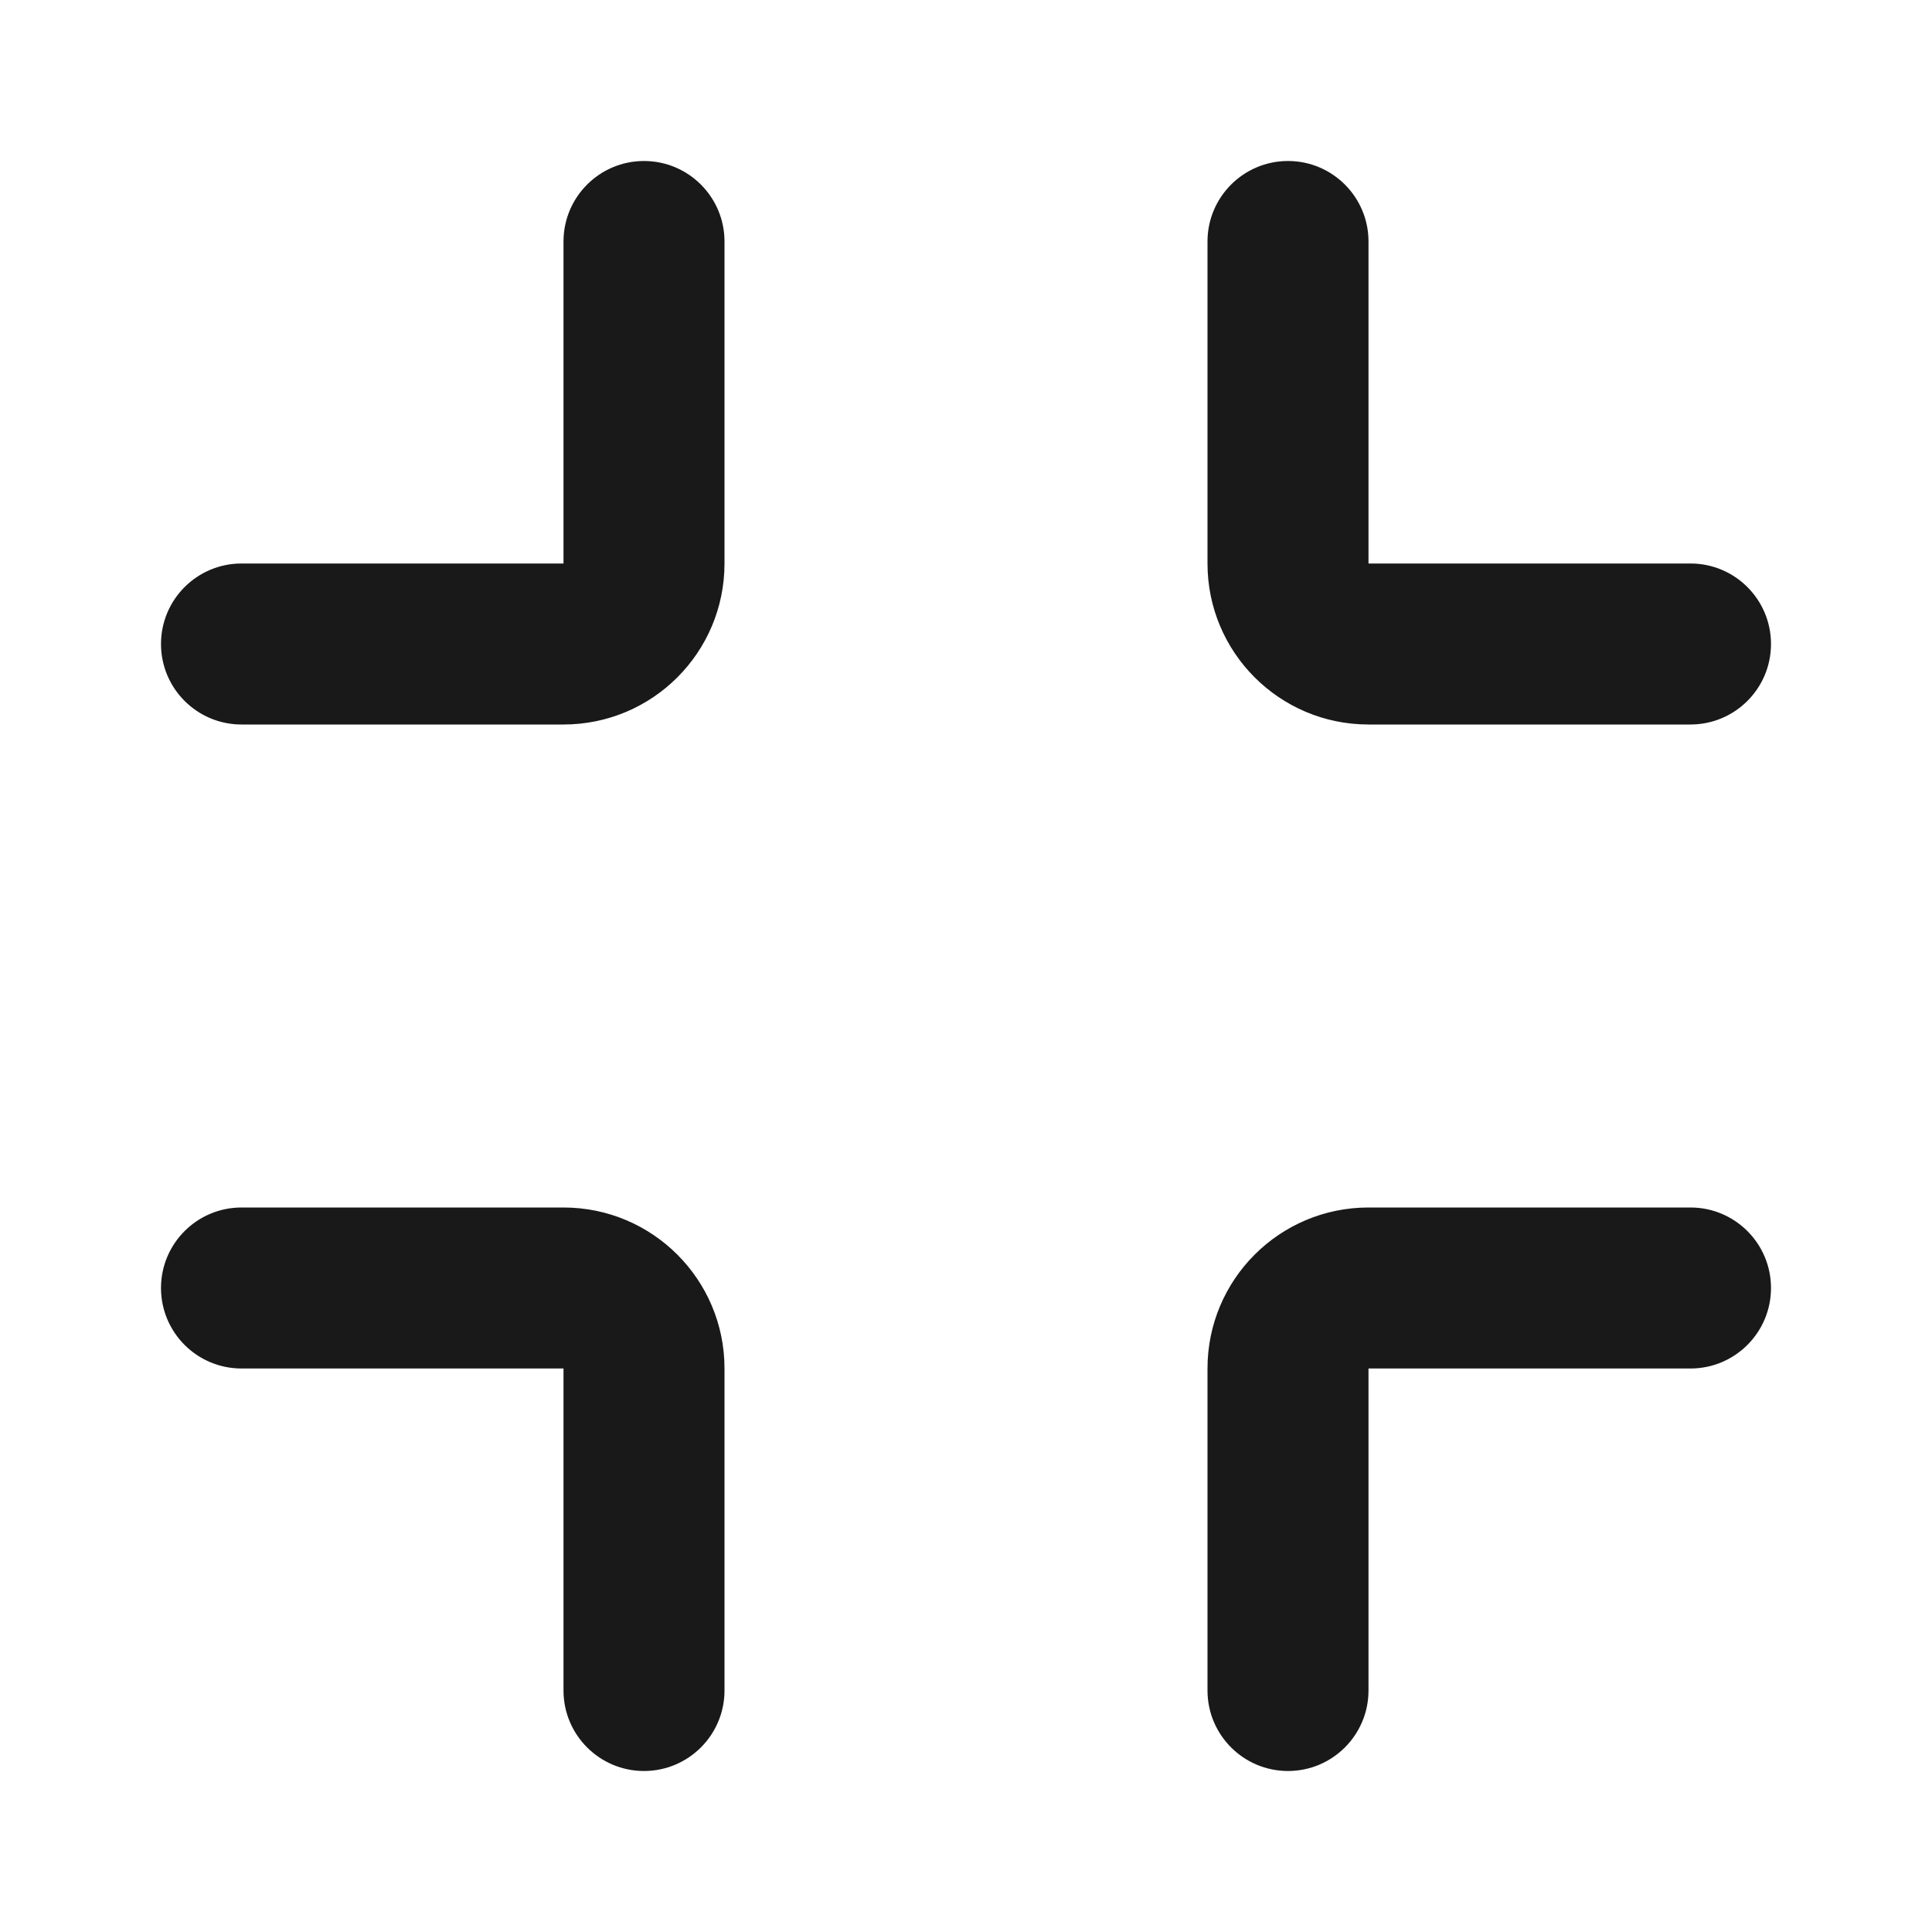
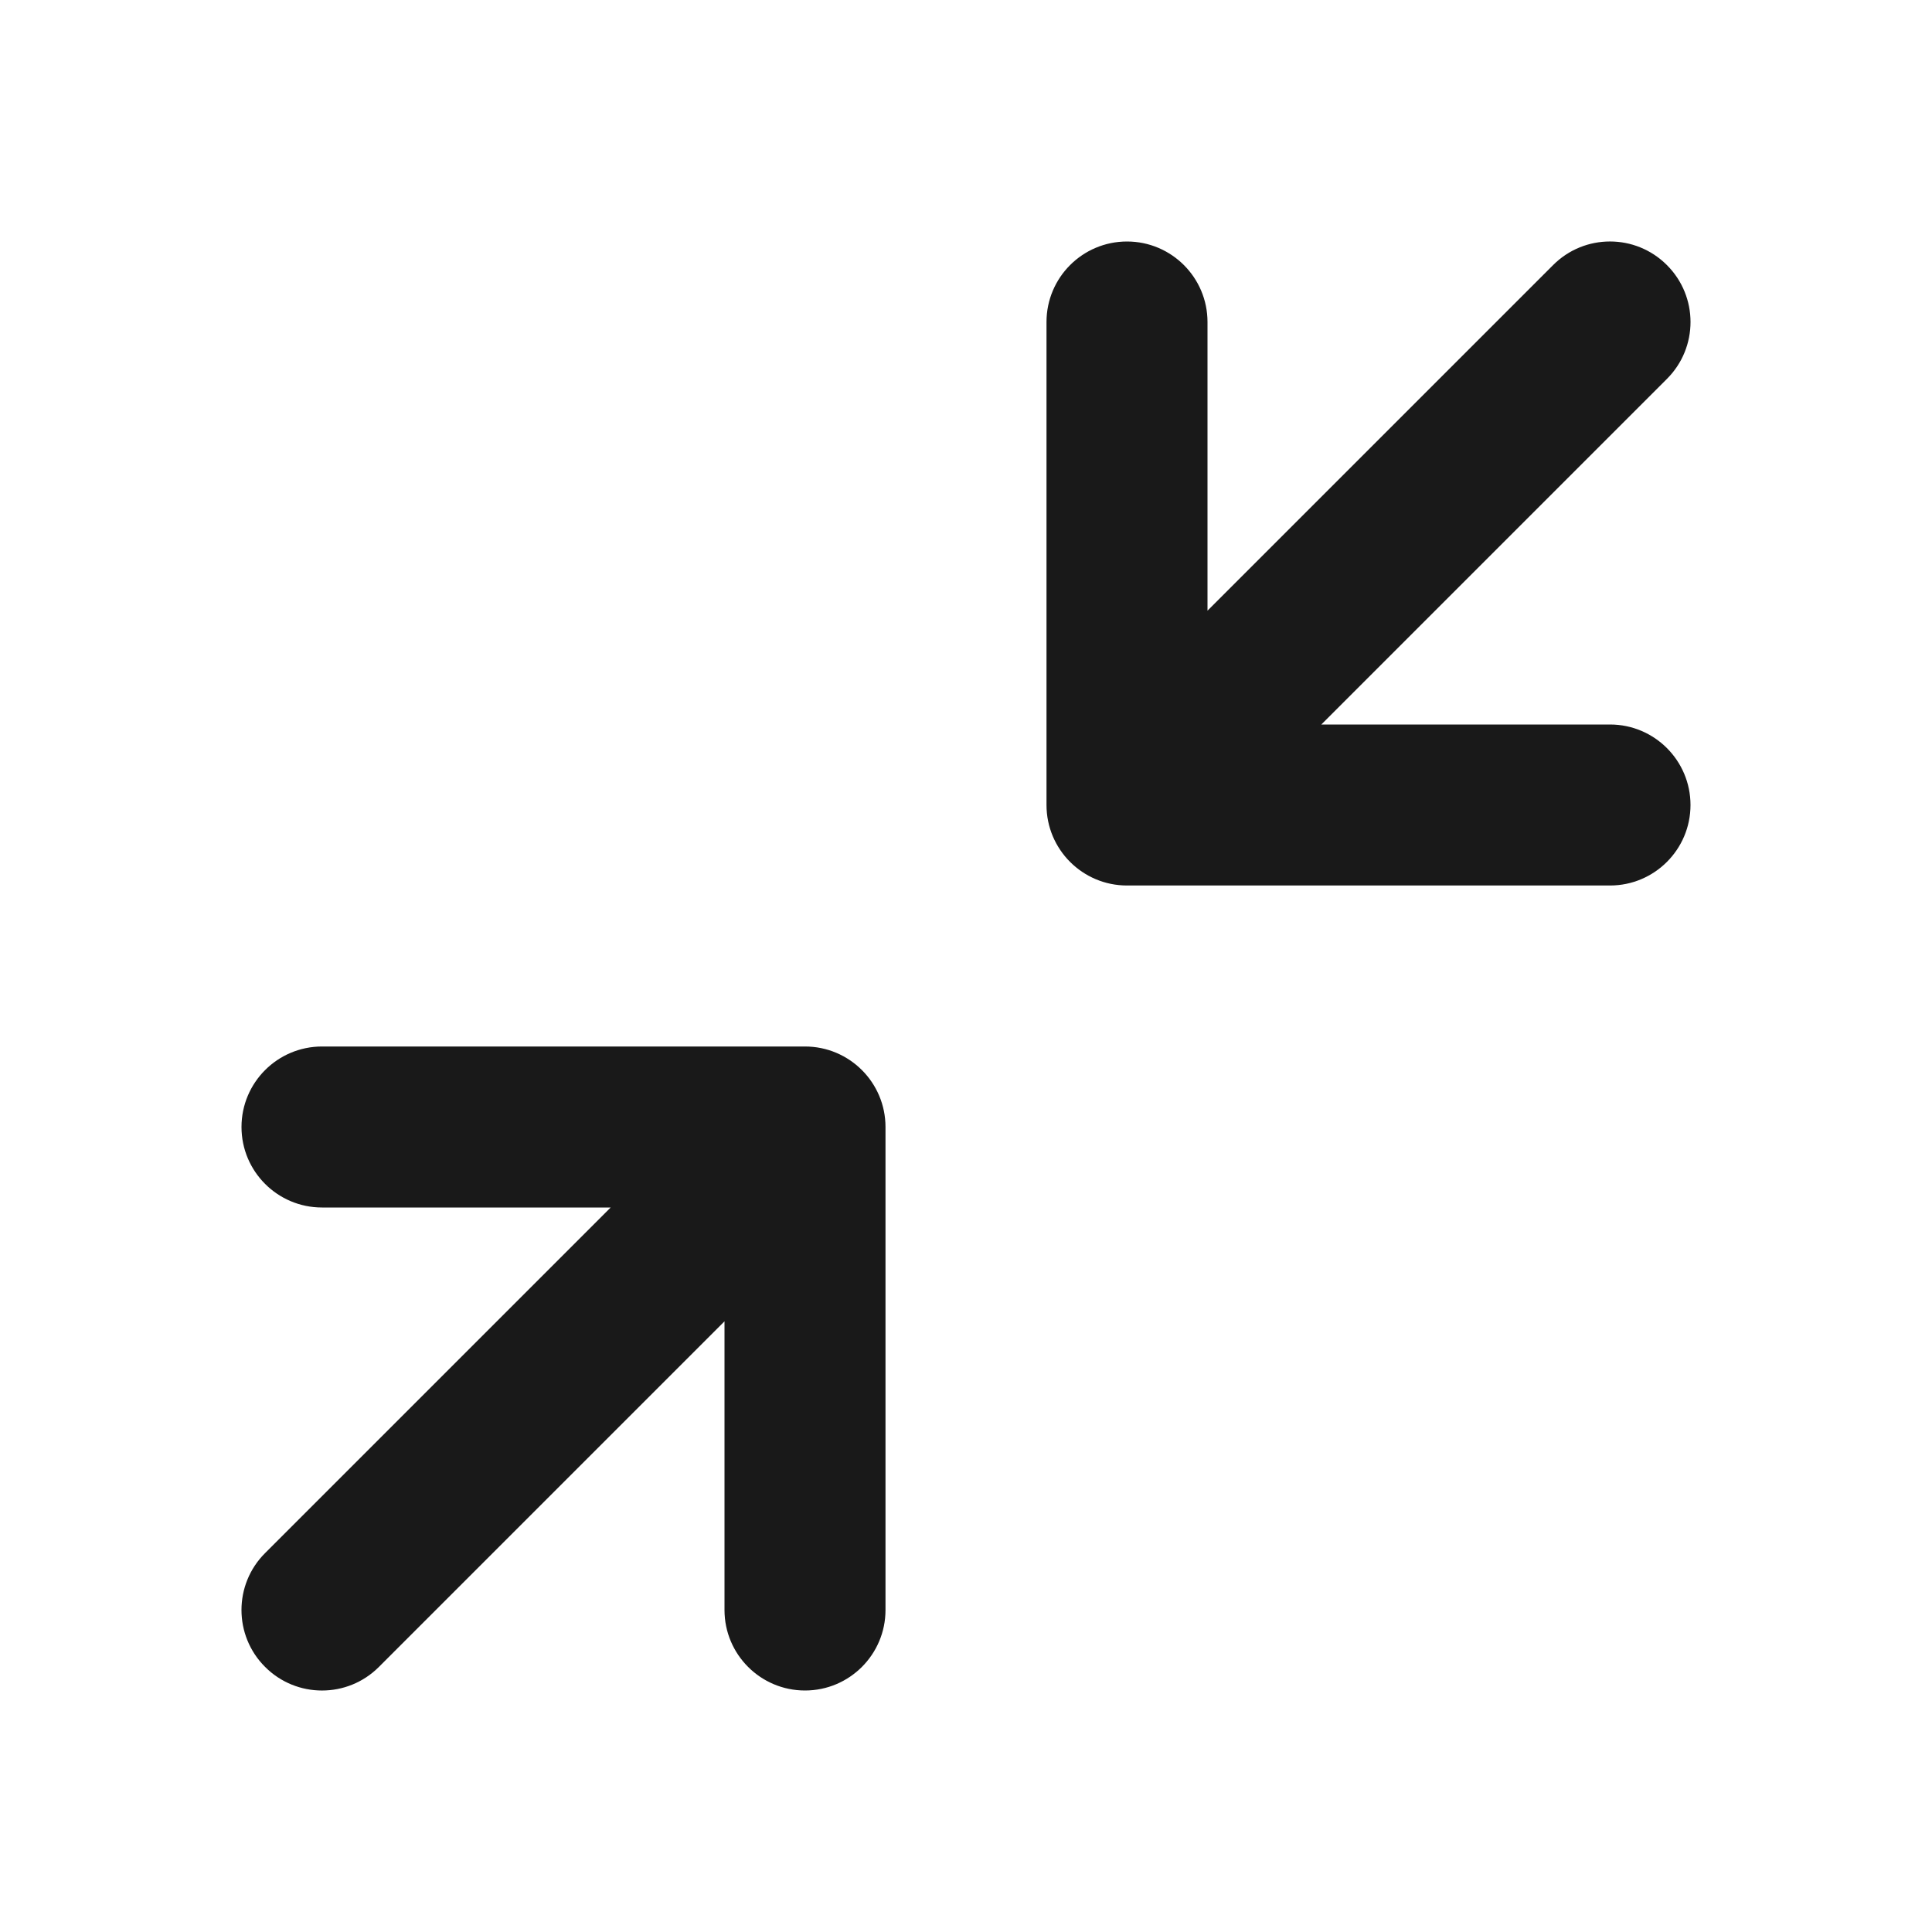
<svg xmlns="http://www.w3.org/2000/svg" width="24" height="24" viewBox="0 0 24 24" fill="none">
-   <path d="M7 21V17H3C2.448 17 2 16.552 2 16C2 15.448 2.448 15 3 15H7C8.105 15 9 15.895 9 17V21C9 21.552 8.552 22 8 22C7.448 22 7 21.552 7 21ZM15 21V17C15 15.895 15.895 15 17 15H21C21.552 15 22 15.448 22 16C22 16.552 21.552 17 21 17H17V21C17 21.552 16.552 22 16 22C15.448 22 15 21.552 15 21ZM7 7V3C7 2.448 7.448 2 8 2C8.552 2 9 2.448 9 3V7C9 8.105 8.105 9 7 9H3C2.448 9 2 8.552 2 8C2 7.448 2.448 7 3 7H7ZM15 7V3C15 2.448 15.448 2 16 2C16.552 2 17 2.448 17 3V7H21C21.552 7 22 7.448 22 8C22 8.552 21.552 9 21 9H17C15.895 9 15 8.105 15 7Z" fill="#191919" />
+   <path d="M13 4C13 3.448 13.448 3 14 3C14.552 3 15 3.448 15 4V7.586L19.293 3.293C19.683 2.902 20.317 2.902 20.707 3.293C21.098 3.683 21.098 4.317 20.707 4.707L16.414 9H20C20.552 9 21 9.448 21 10C21 10.552 20.552 11 20 11H14C13.448 11 13 10.552 13 10V4ZM4 15C3.448 15 3 14.552 3 14C3 13.448 3.448 13 4 13H10C10.552 13 11 13.448 11 14V20C11 20.552 10.552 21 10 21C9.448 21 9 20.552 9 20V16.414L4.707 20.707C4.317 21.098 3.683 21.098 3.293 20.707C2.902 20.317 2.902 19.683 3.293 19.293L7.586 15H4Z" fill="#191919" />
</svg>
